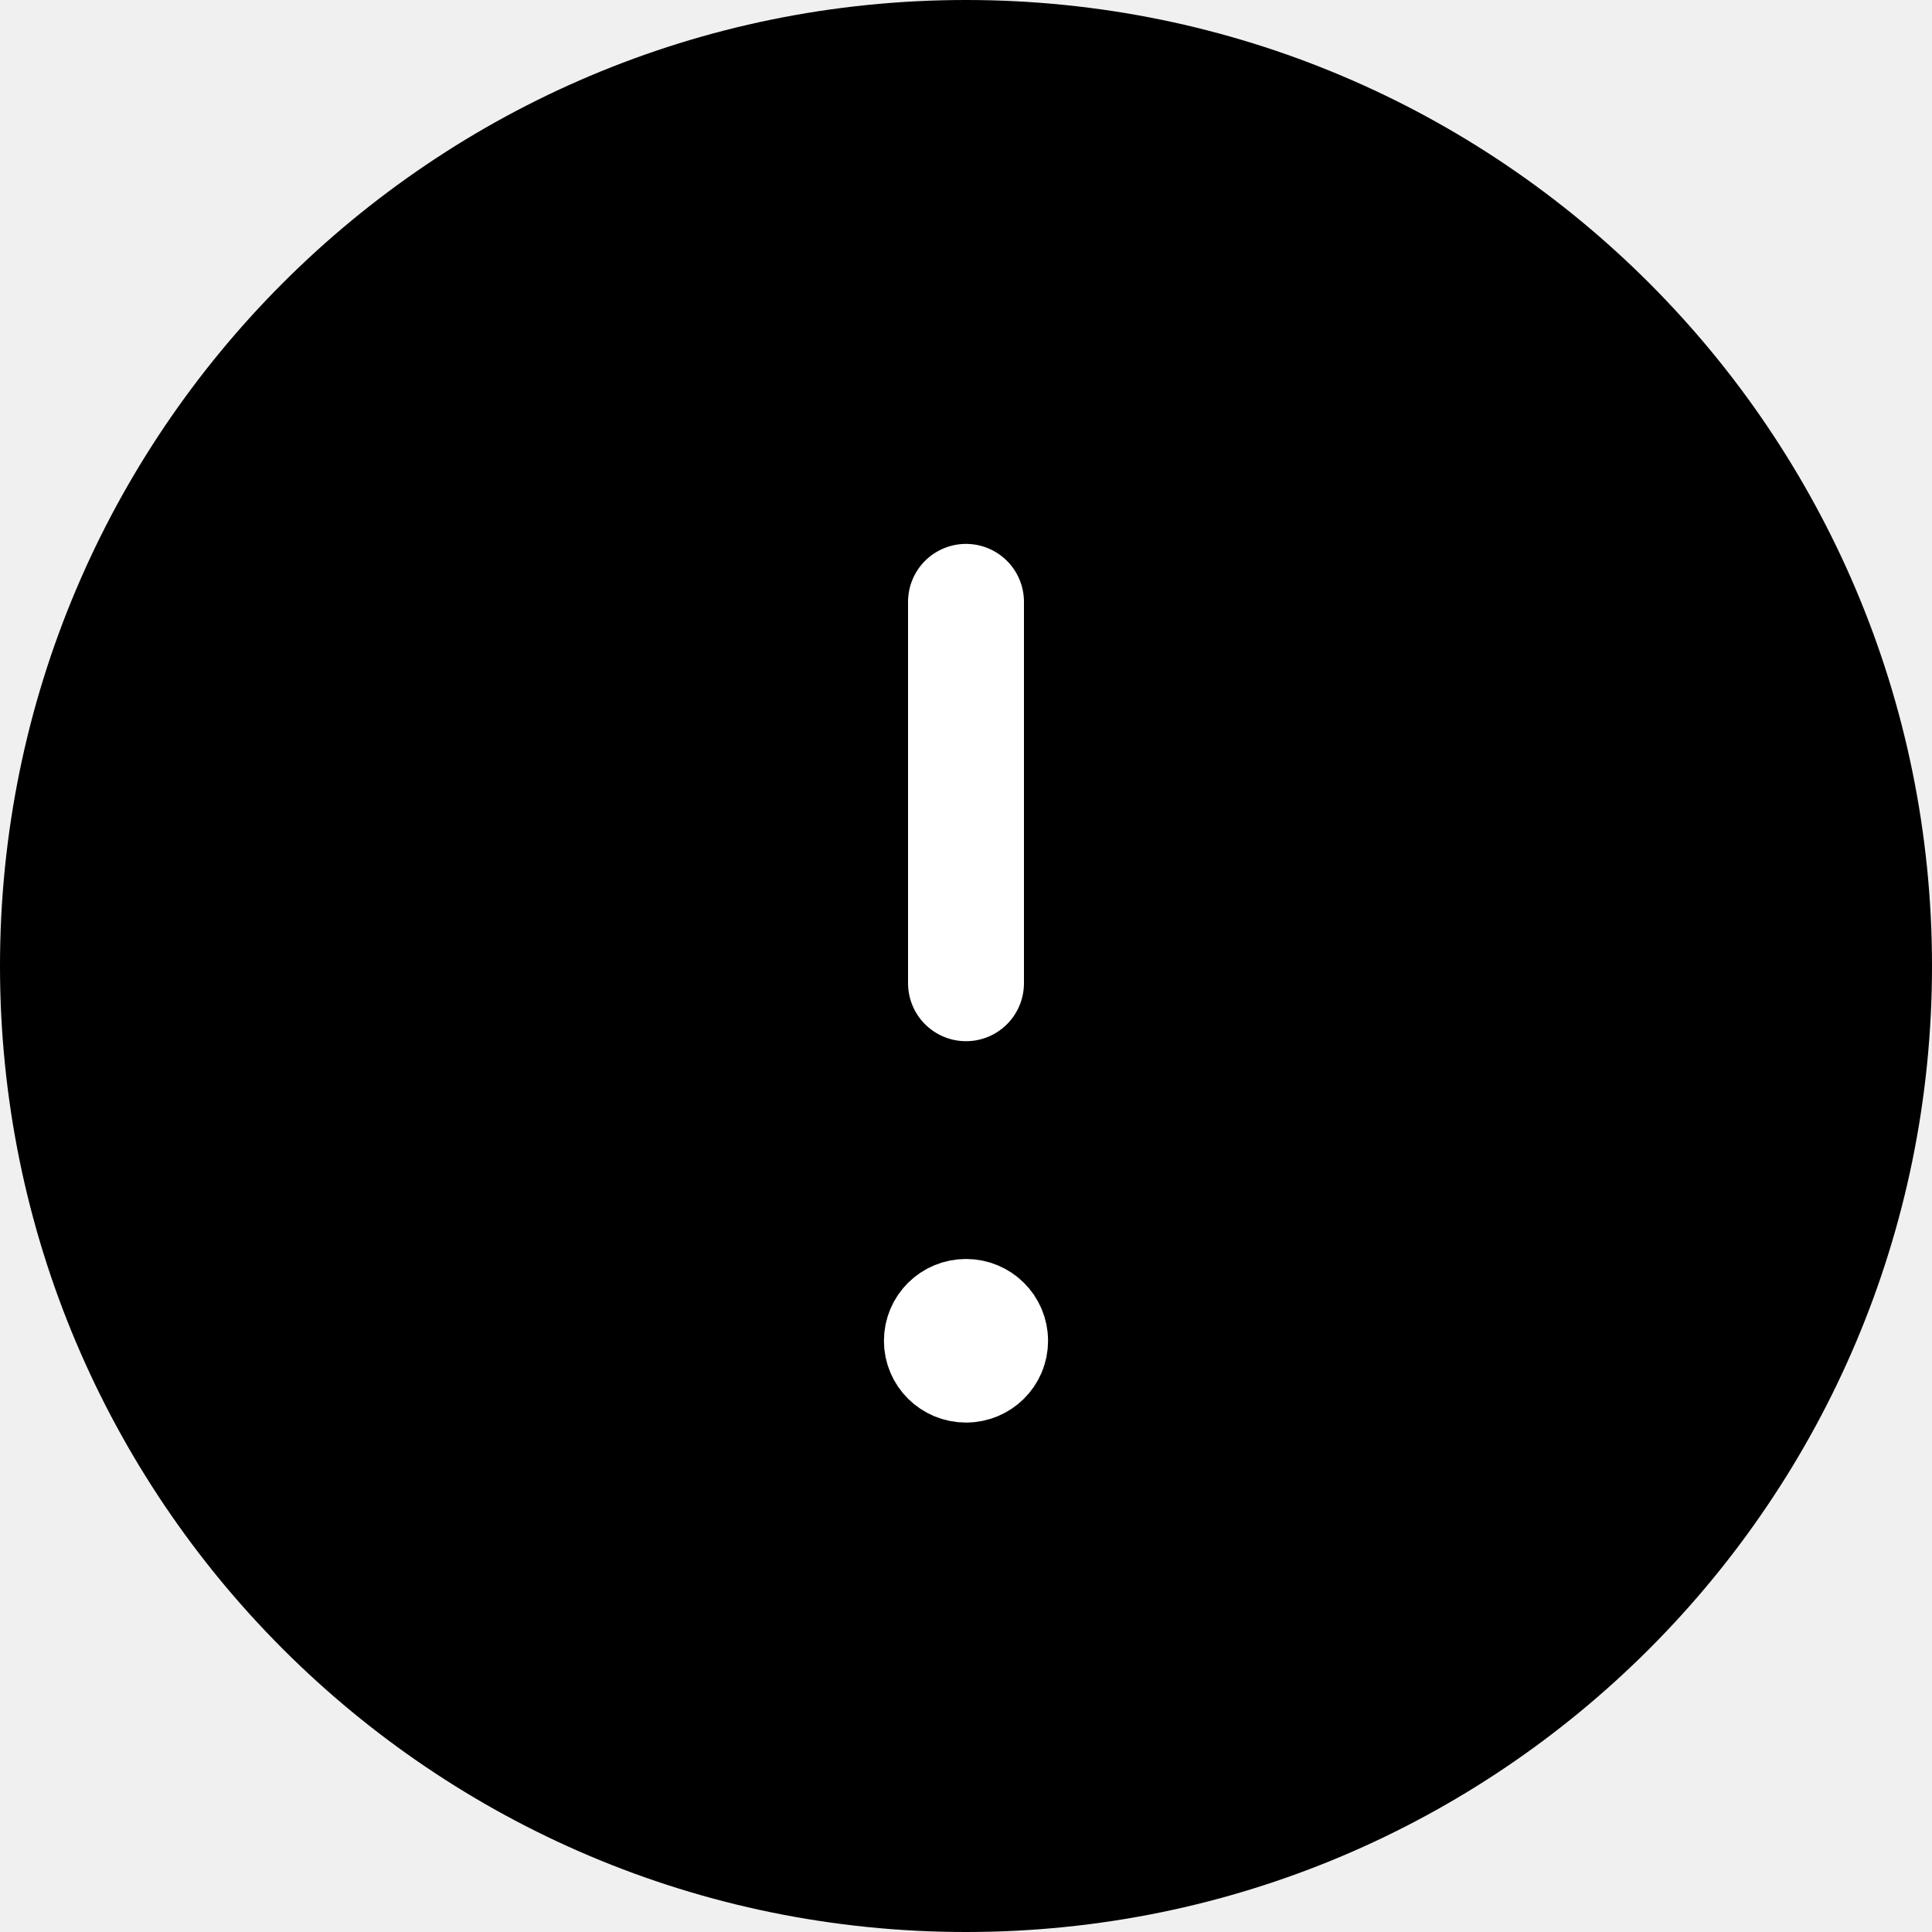
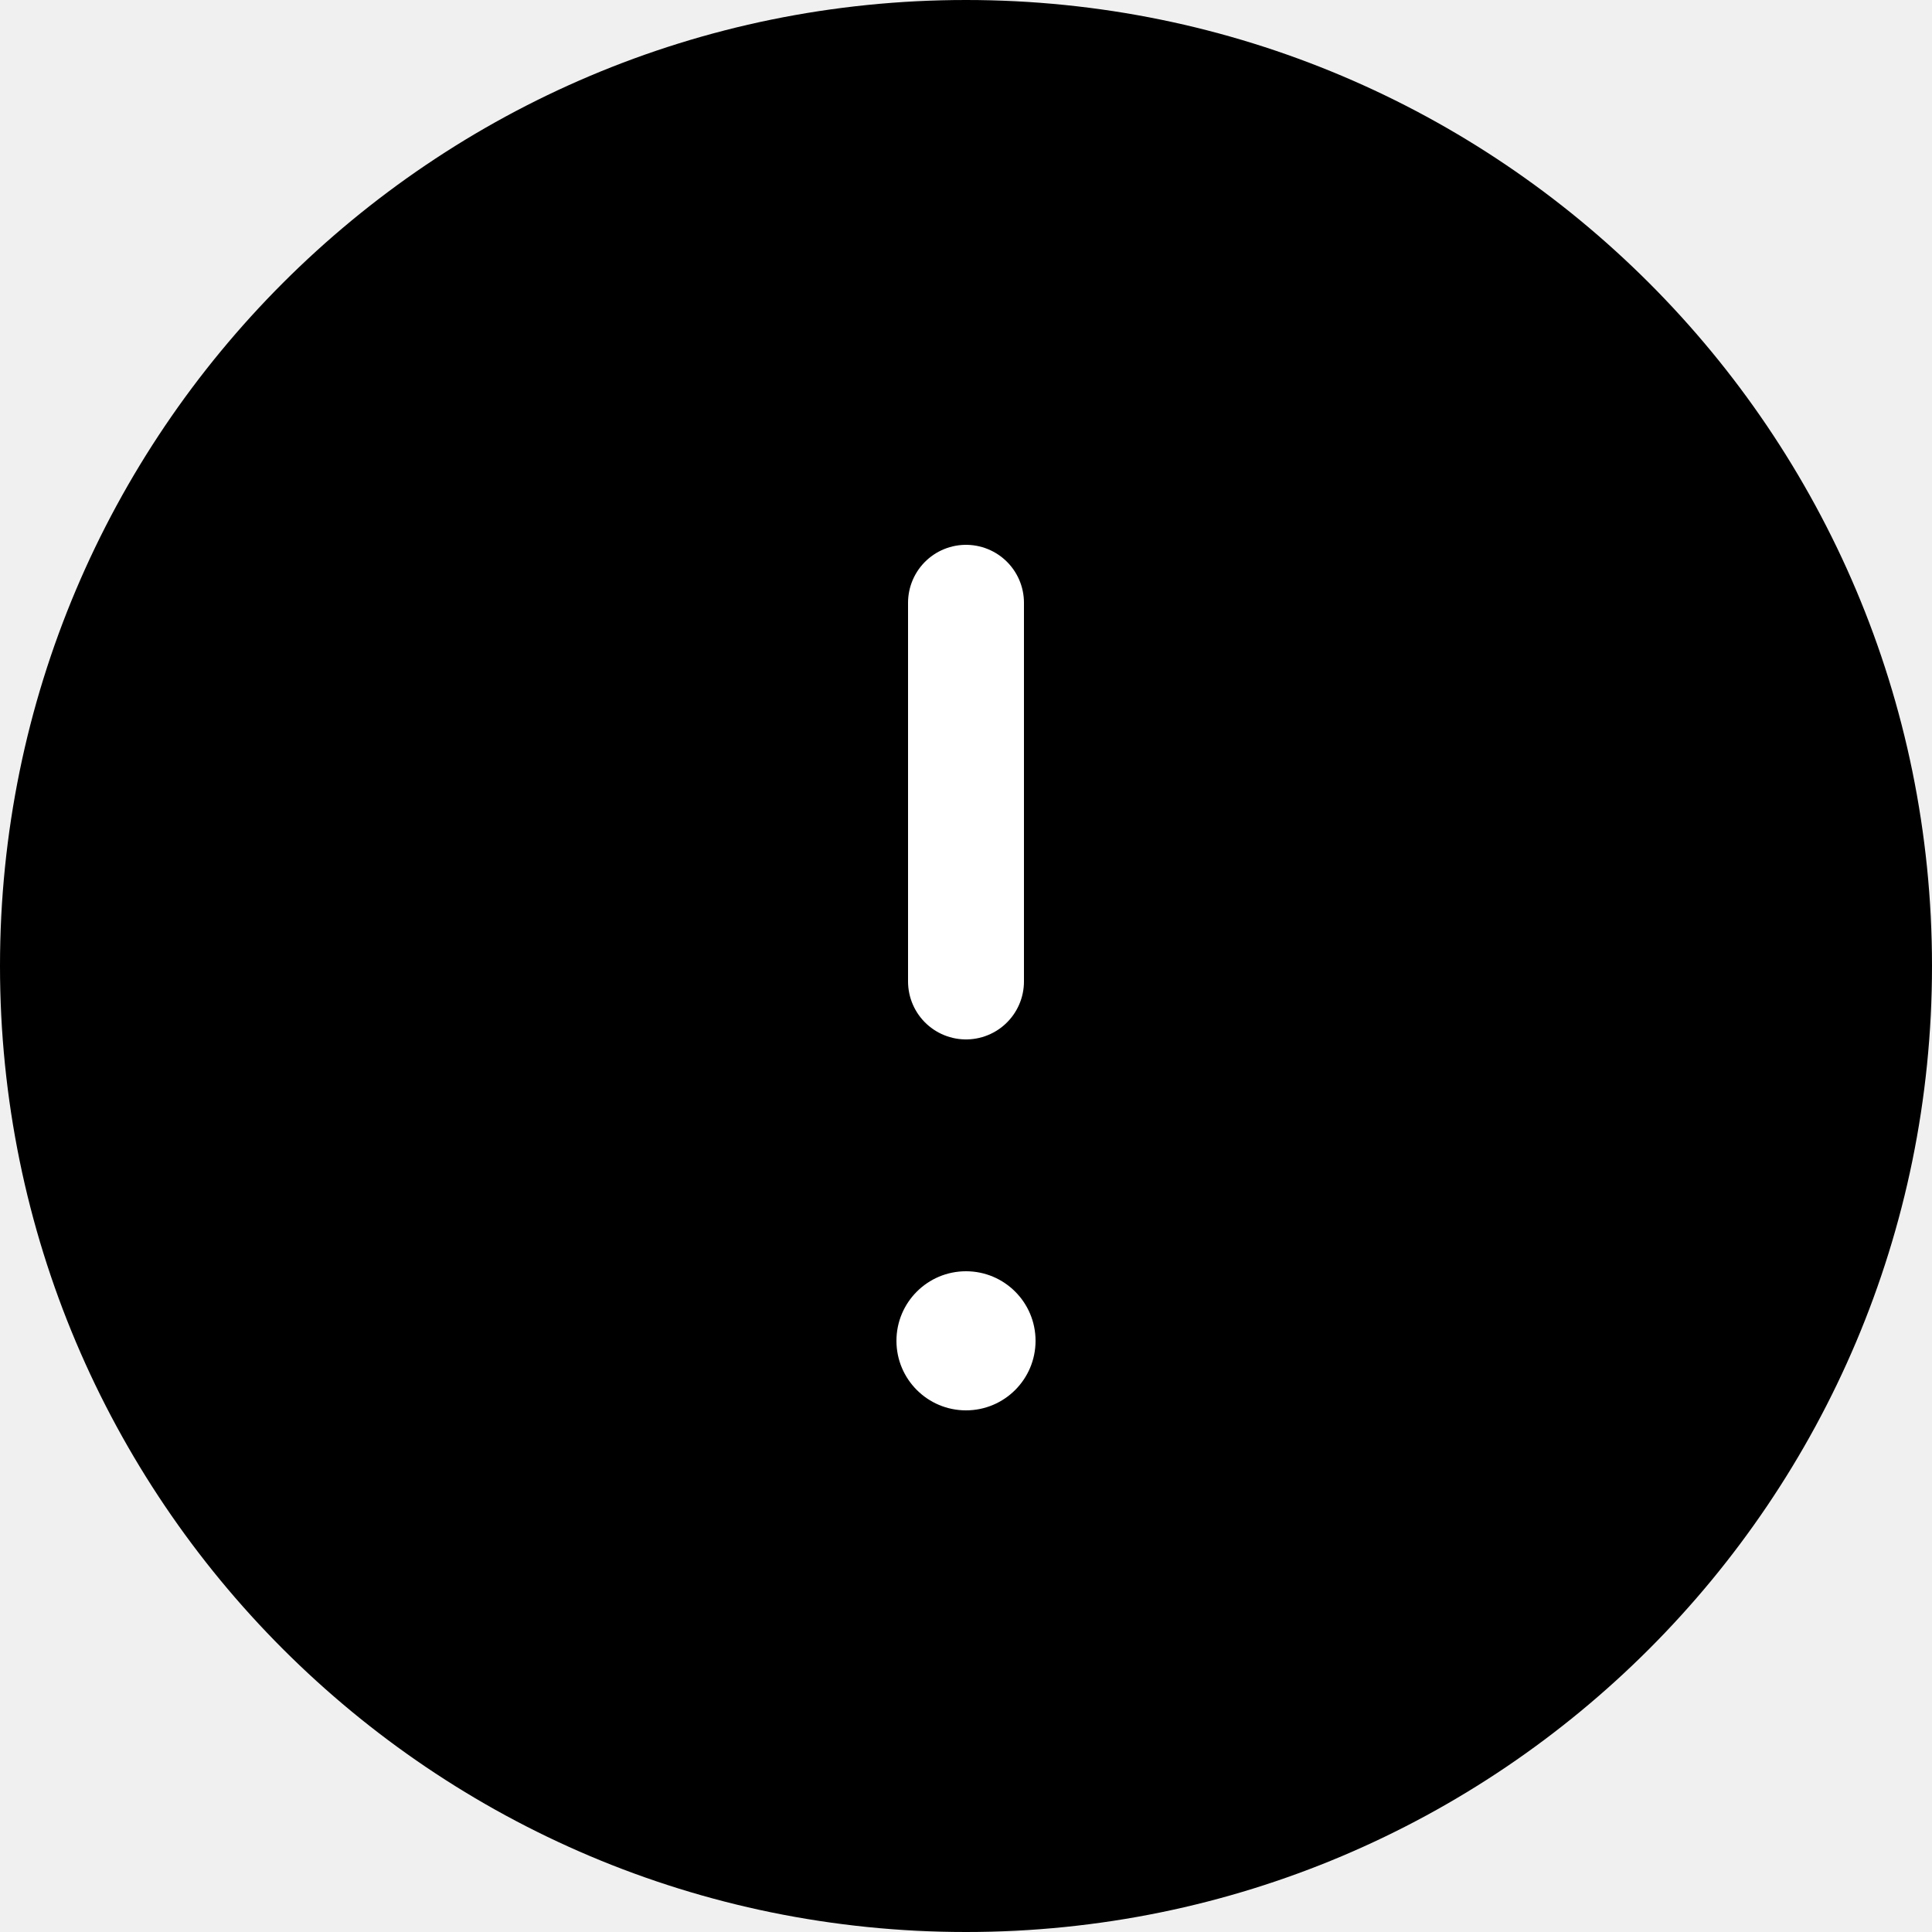
- <svg xmlns="http://www.w3.org/2000/svg" preserveAspectRatio="none" overflow="visible" style="display: block;" width="25" height="25" viewBox="0 0 25 25" fill="none">
-   <g id="Group 344">
-     <path id="Vector" d="M12.5 25C19.404 25 25 19.404 25 12.5C25 5.596 19.404 0 12.5 0C5.596 0 0 5.596 0 12.5C0 19.404 5.596 25 12.5 25Z" fill="black" />
-     <g id="Vector_2">
-       <path d="M12.5 7.788V12.723Z" fill="black" />
-       <path d="M12.5 7.788V12.723" stroke="white" stroke-width="1.5" stroke-linecap="round" stroke-linejoin="round" />
-     </g>
-     <g id="Vector_3">
-       <path d="M12.656 17.35H12.5ZM12.812 17.35C12.812 17.52 12.673 17.658 12.5 17.658C12.327 17.658 12.188 17.52 12.188 17.35C12.188 17.179 12.327 17.041 12.5 17.041C12.673 17.041 12.812 17.179 12.812 17.35Z" fill="black" />
-       <path d="M12.656 17.35H12.5M12.812 17.35C12.812 17.52 12.673 17.658 12.5 17.658C12.327 17.658 12.188 17.52 12.188 17.35C12.188 17.179 12.327 17.041 12.5 17.041C12.673 17.041 12.812 17.179 12.812 17.35Z" stroke="white" stroke-width="1.5" stroke-linecap="round" stroke-linejoin="round" />
-     </g>
-   </g>
+ <svg xmlns="http://www.w3.org/2000/svg" width="25" height="25" viewBox="0 0 25 25" fill="none">
+   <circle cx="12.5" cy="12.5" r="12.5" fill="black" />
+   <path d="M12.5 7.8V12.7" stroke="white" stroke-width="1.5" stroke-linecap="round" />
+   <circle cx="12.5" cy="17.35" r="0.9" fill="white" />
</svg>
